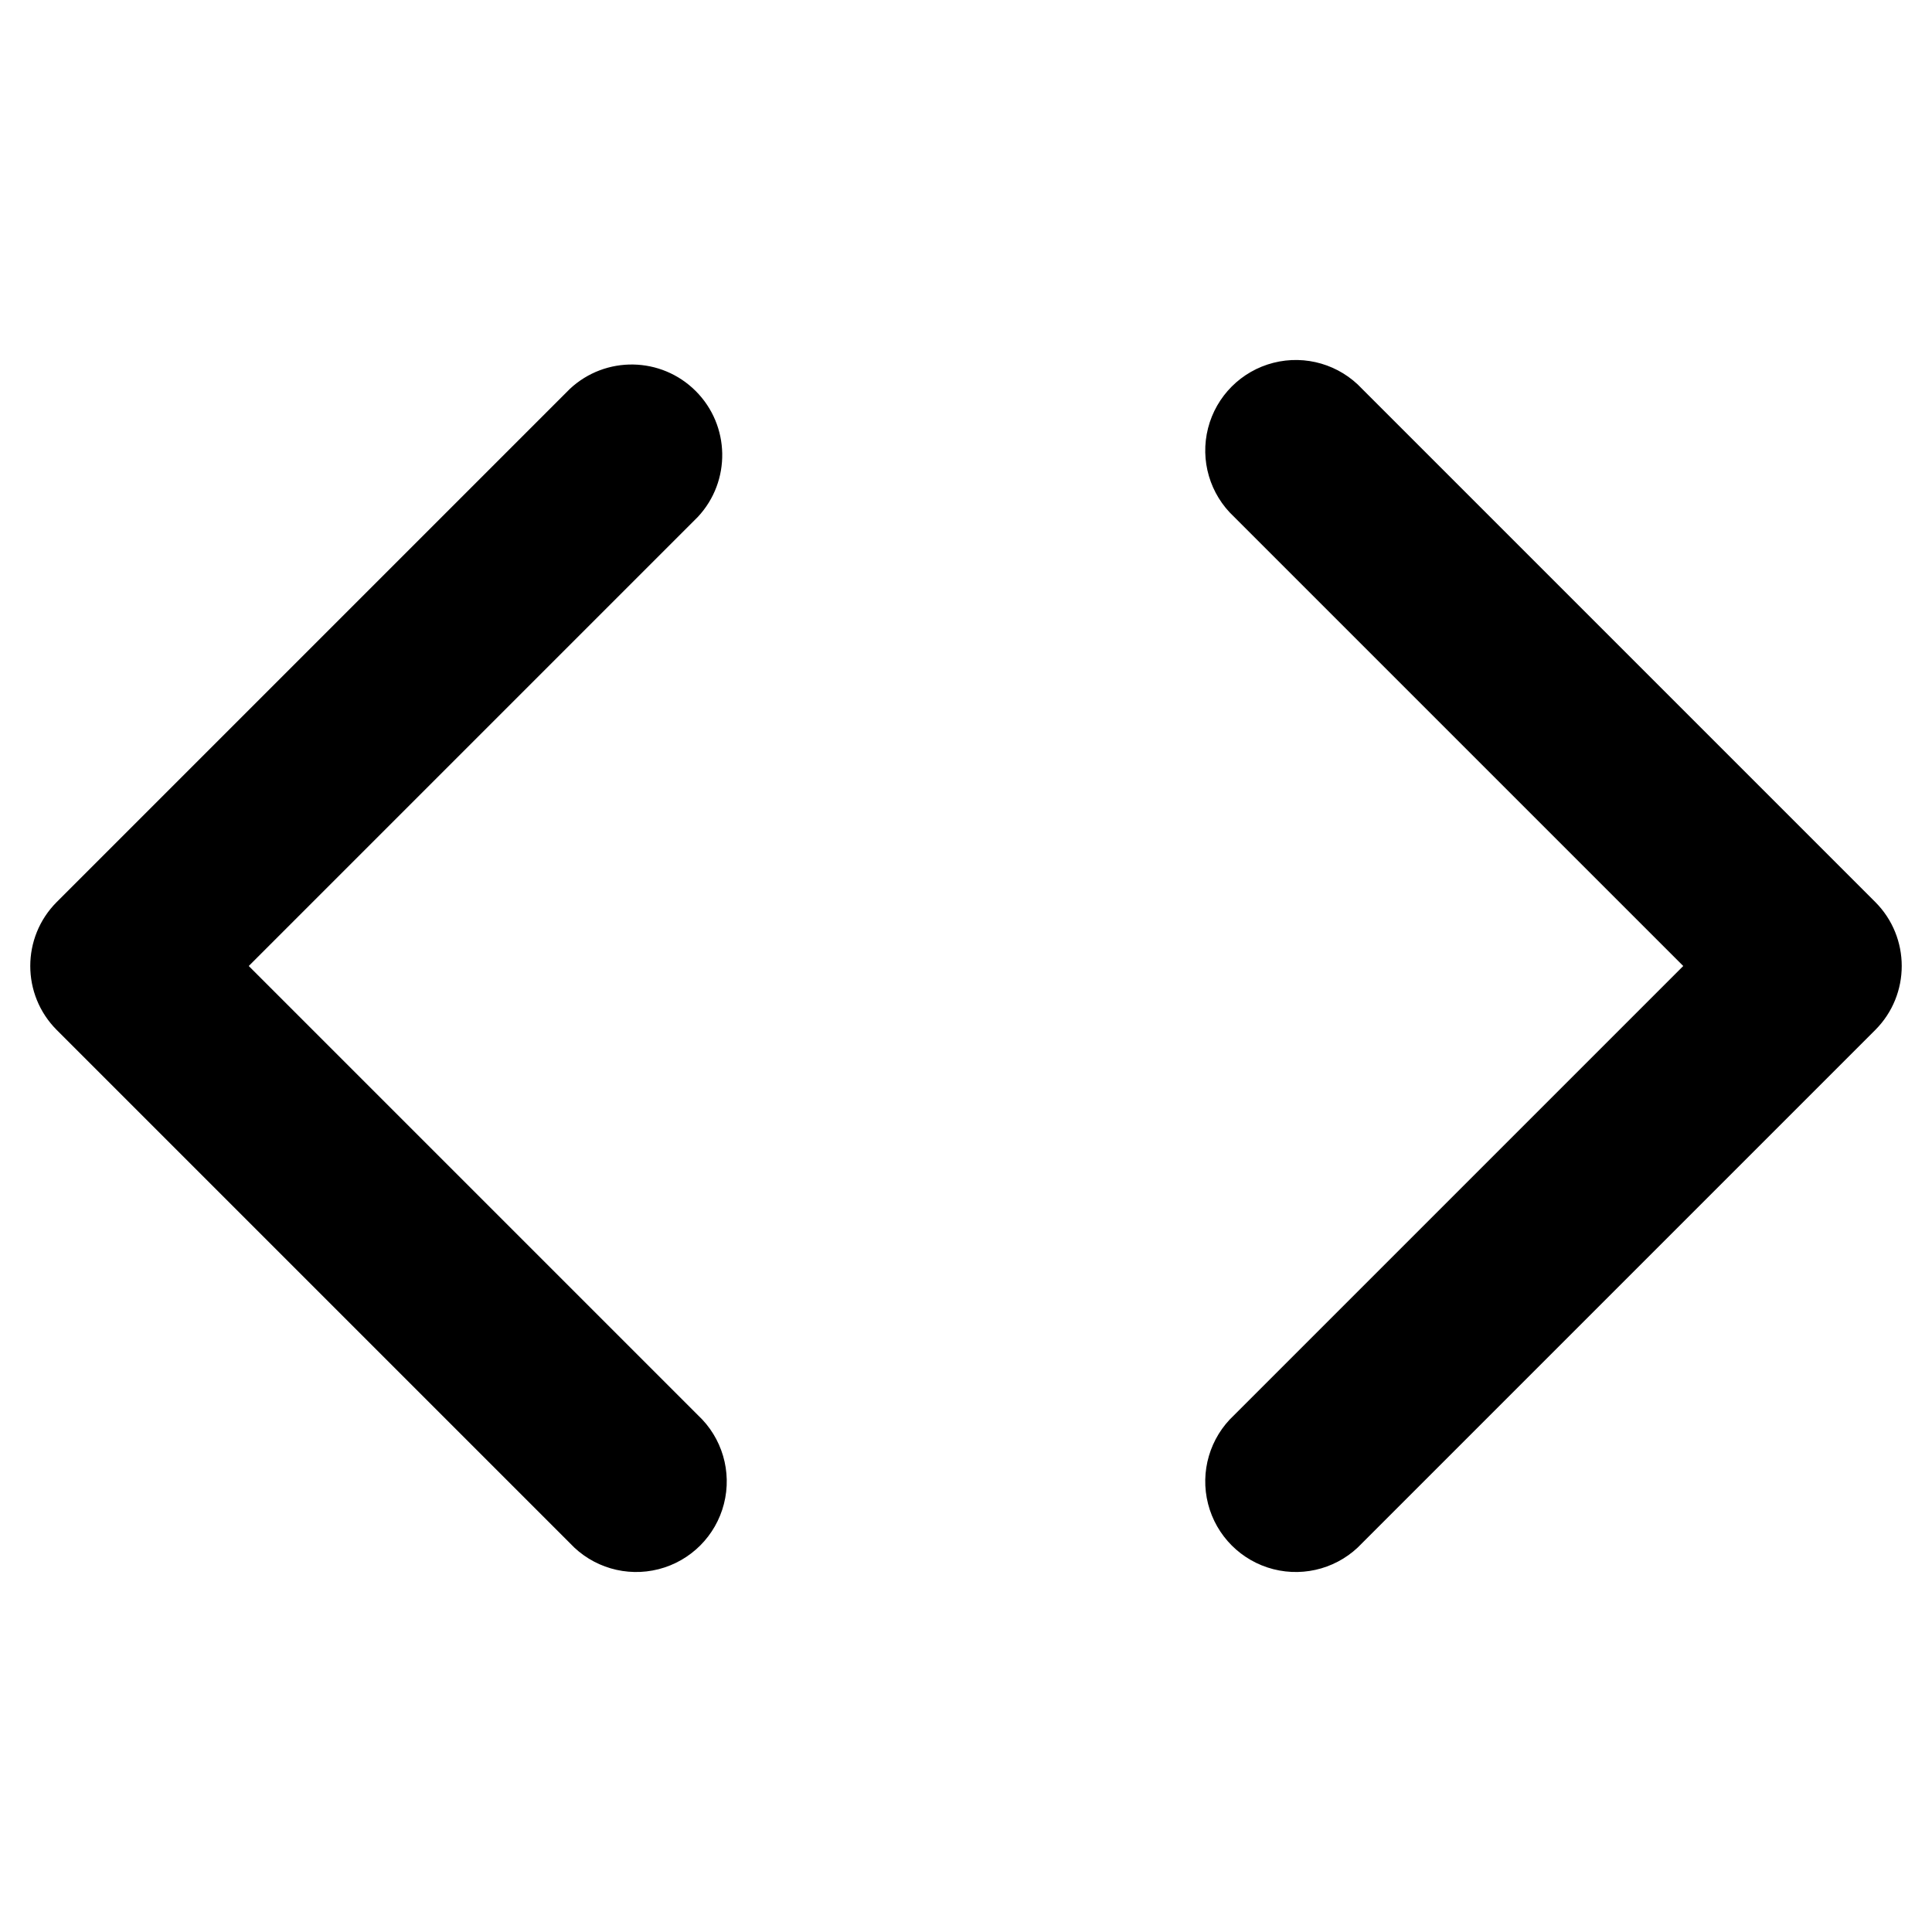
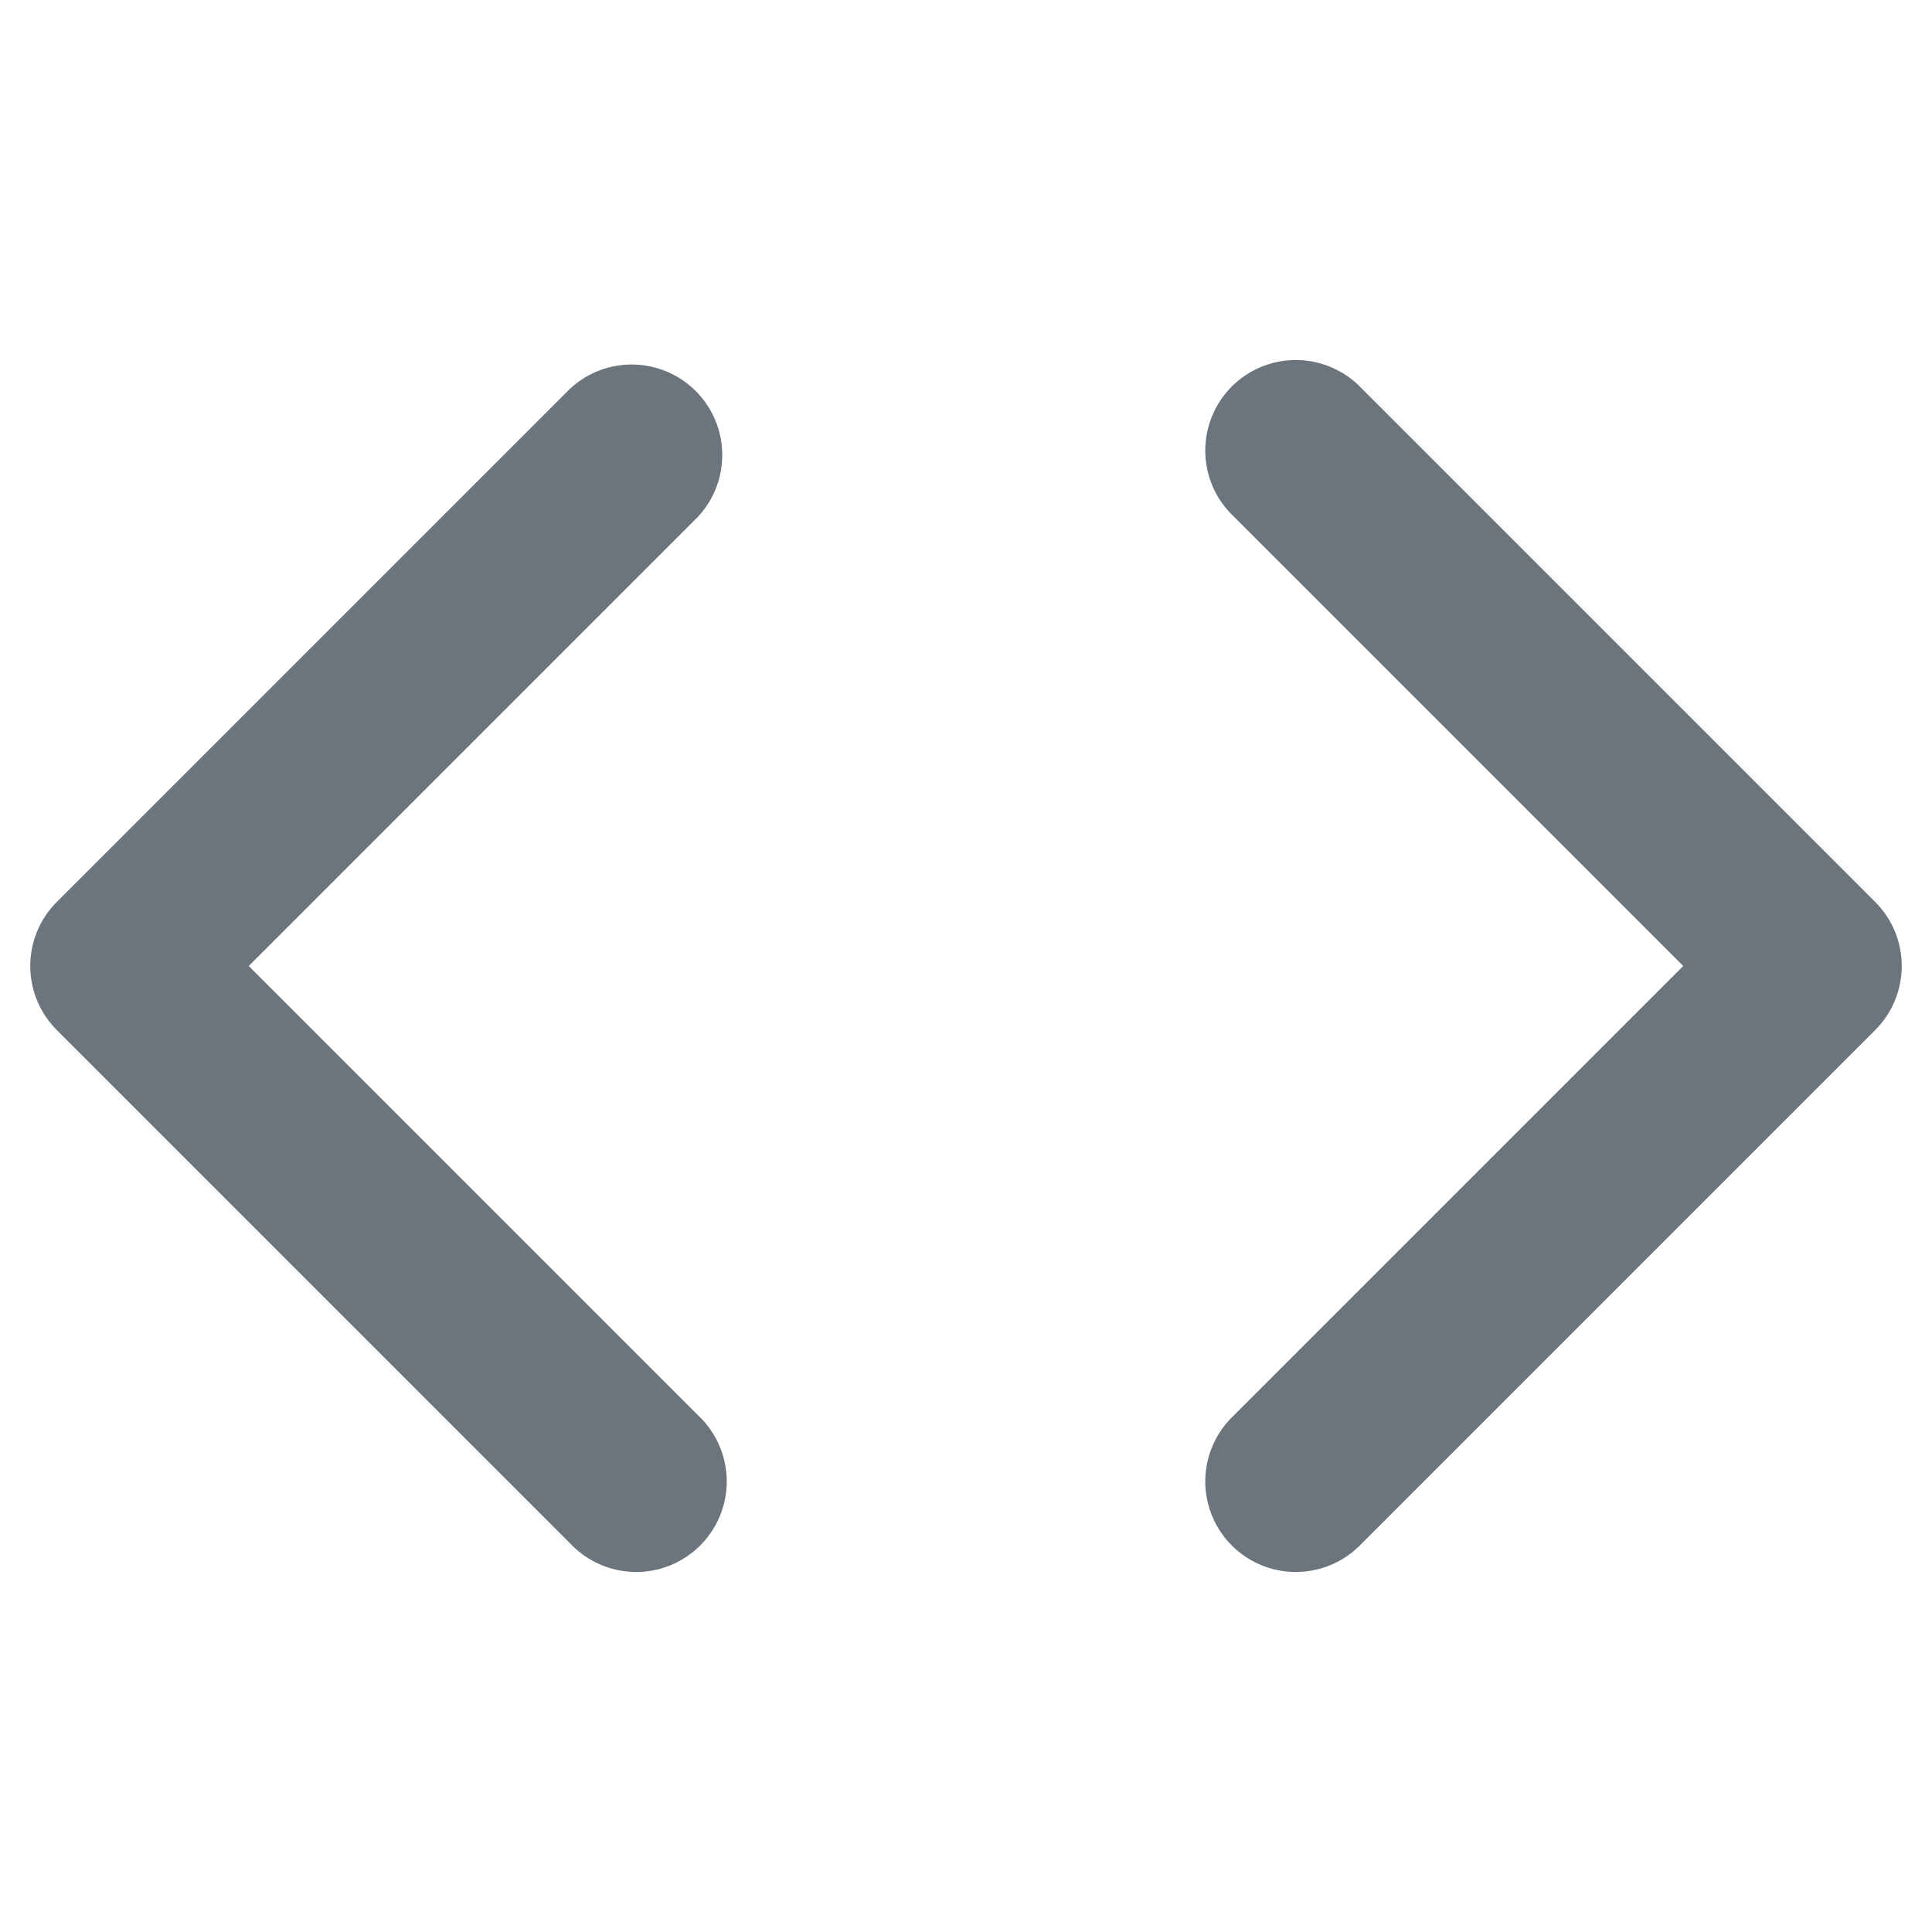
- <svg xmlns="http://www.w3.org/2000/svg" viewBox="0 0 16 16" width="16" height="16">
+ <svg xmlns="http://www.w3.org/2000/svg" viewBox="0 0 16 16" fill="#6c757d" width="16" height="16">
  <path fill-rule="evenodd" d="M4.72 3.22a.75.75 0 011.06 1.06L2.06 8l3.72 3.72a.75.75 0 11-1.06 1.06L.47 8.53a.75.75 0 010-1.06l4.25-4.25zm6.56 0a.75.75 0 10-1.06 1.06L13.94 8l-3.72 3.72a.75.75 0 101.06 1.06l4.25-4.25a.75.75 0 000-1.06l-4.25-4.25z" />
</svg>
